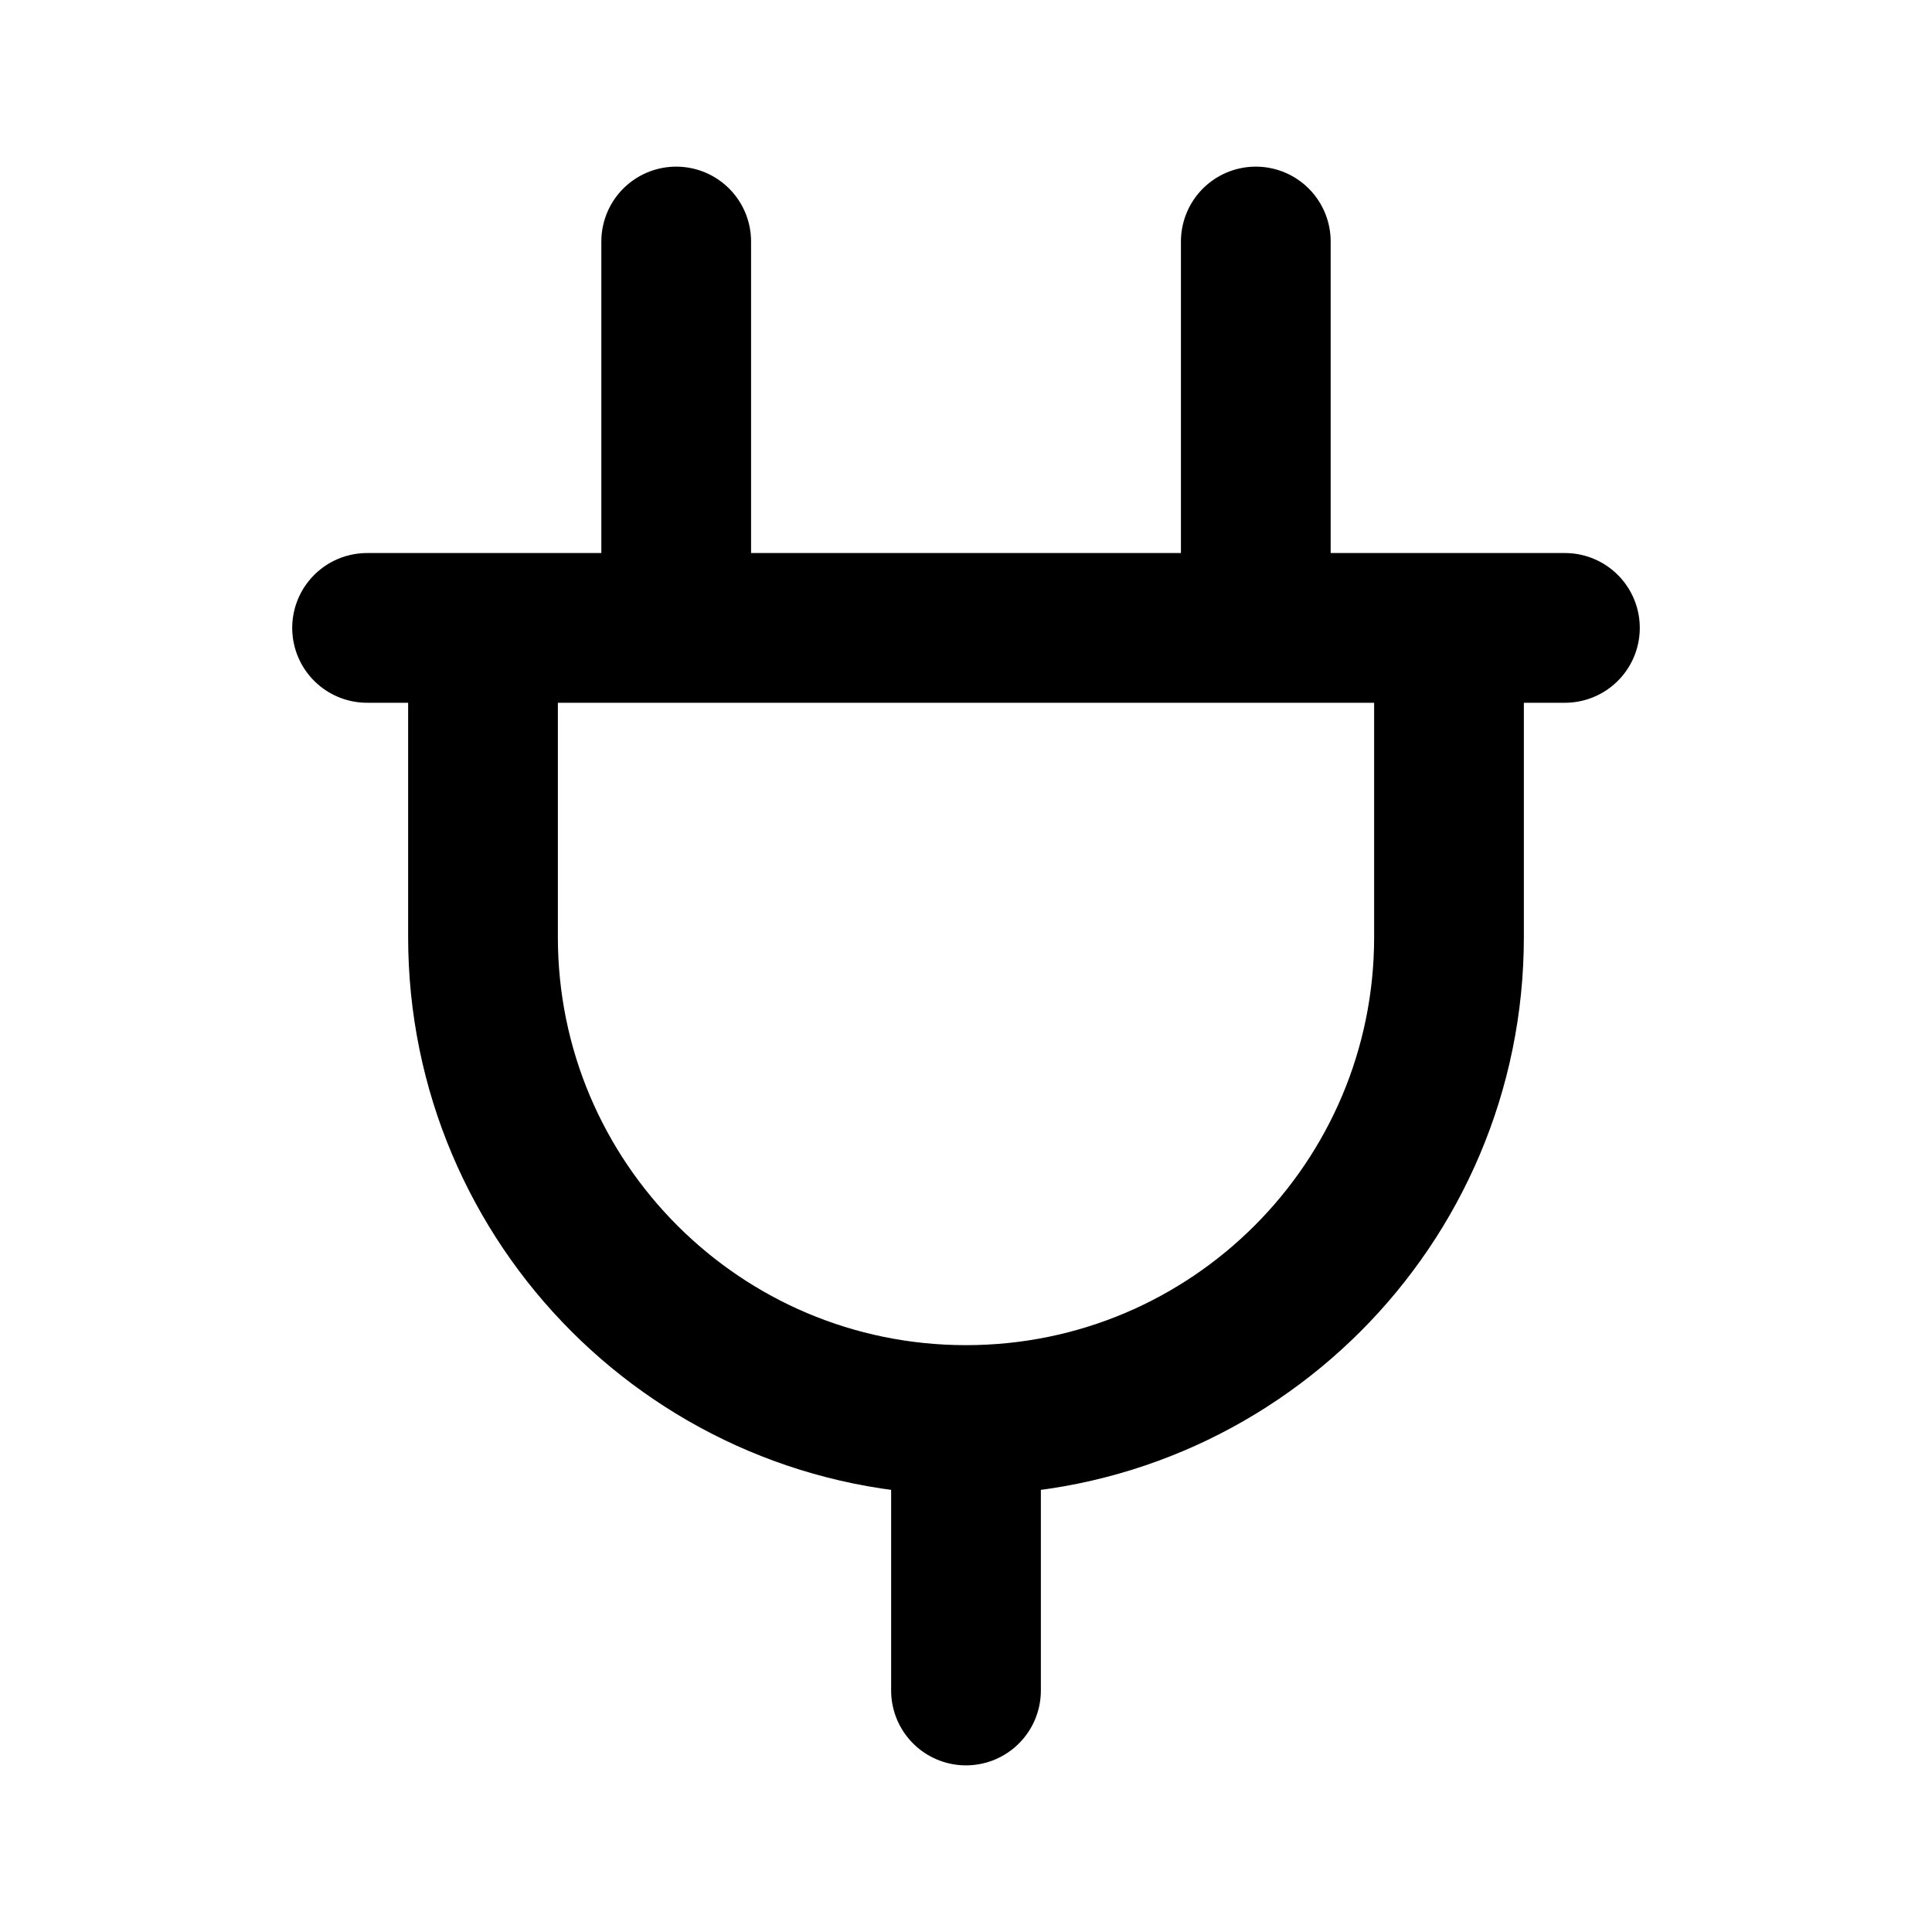
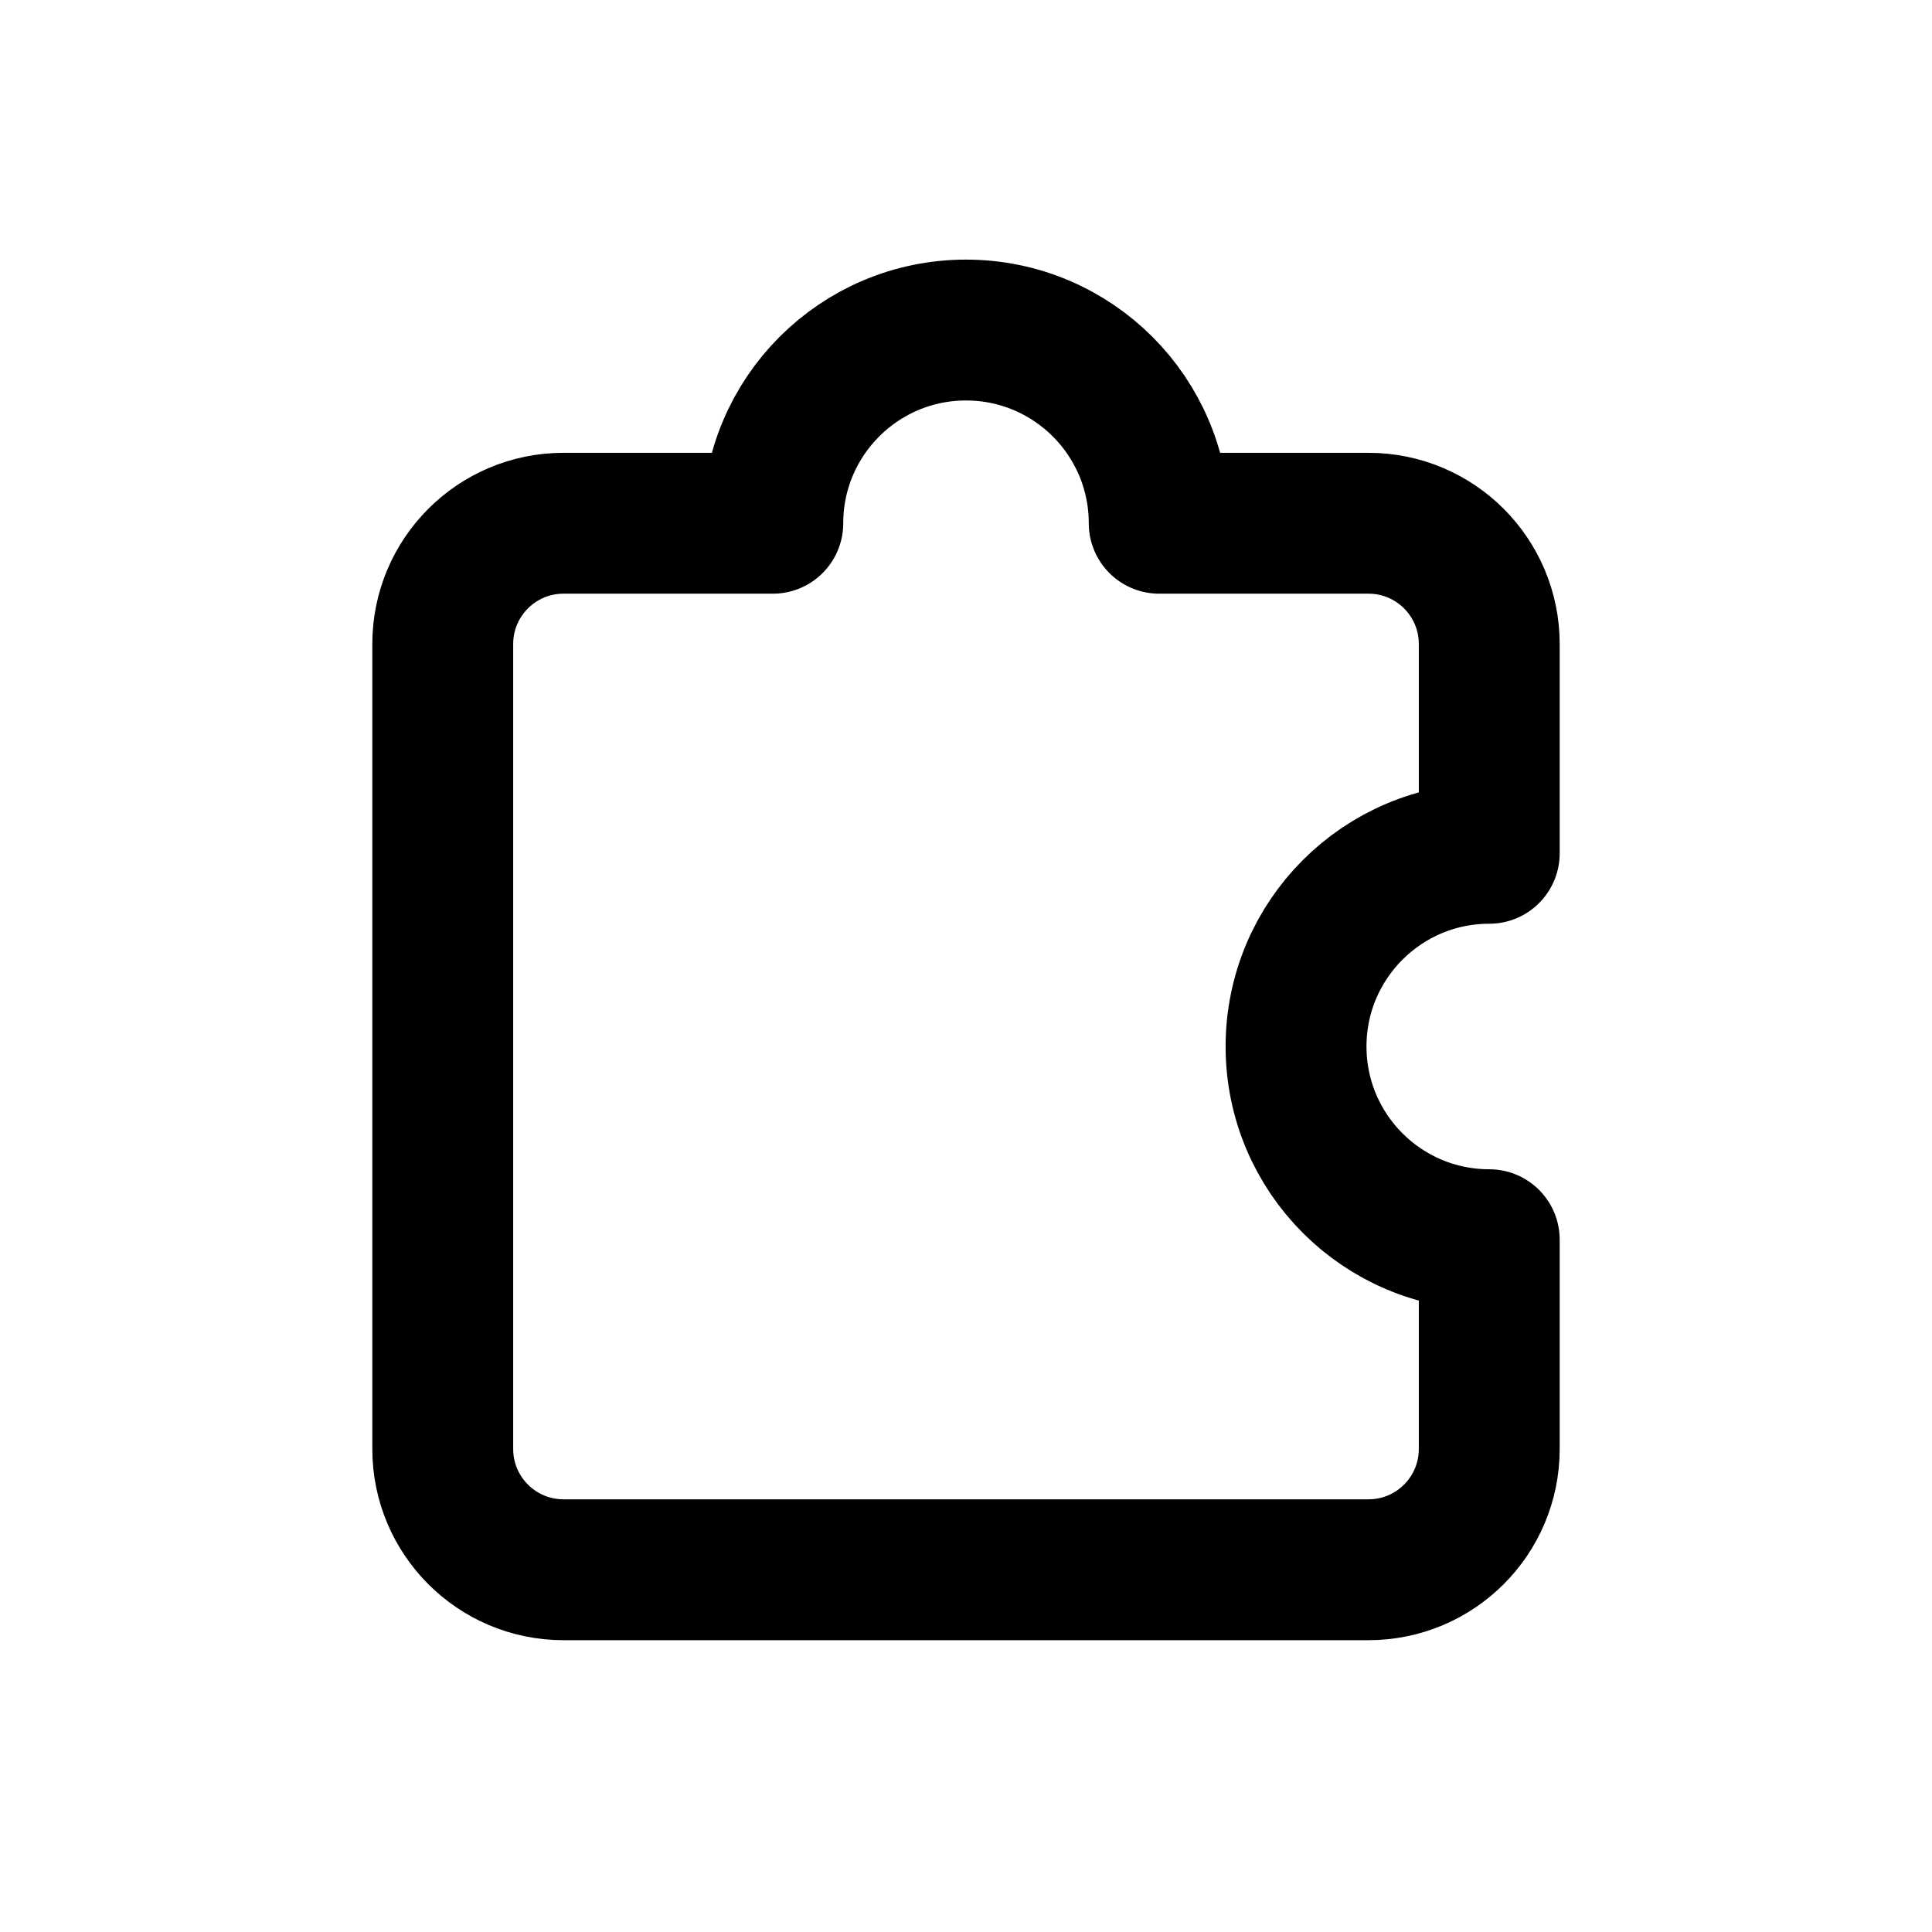
- <svg xmlns="http://www.w3.org/2000/svg" viewBox="0 0 20 20" fill="none" stroke="currentColor" stroke-width="1.55" stroke-linecap="round" stroke-linejoin="round">
-   <path d="M7 2.5v4M13 2.5v4M5 6.5h10v3.2a5 5 0 0 1-10 0ZM10 14.7v2.8M3.8 6.5h12.4" />
+ <svg xmlns="http://www.w3.org/2000/svg" viewBox="0 0 24 24" fill="none" stroke="currentColor" stroke-width="1.75" stroke-linecap="round" stroke-linejoin="round">
+   <path d="M7 6.5h2.6a2.4 2.4 0 114.8 0H17A1.5 1.5 0 0118.5 8v2.6a2.4 2.4 0 100 4.8V18a1.5 1.5 0 01-1.5 1.5H7A1.5 1.5 0 015.5 18V8A1.5 1.5 0 017 6.5z" />
</svg>
